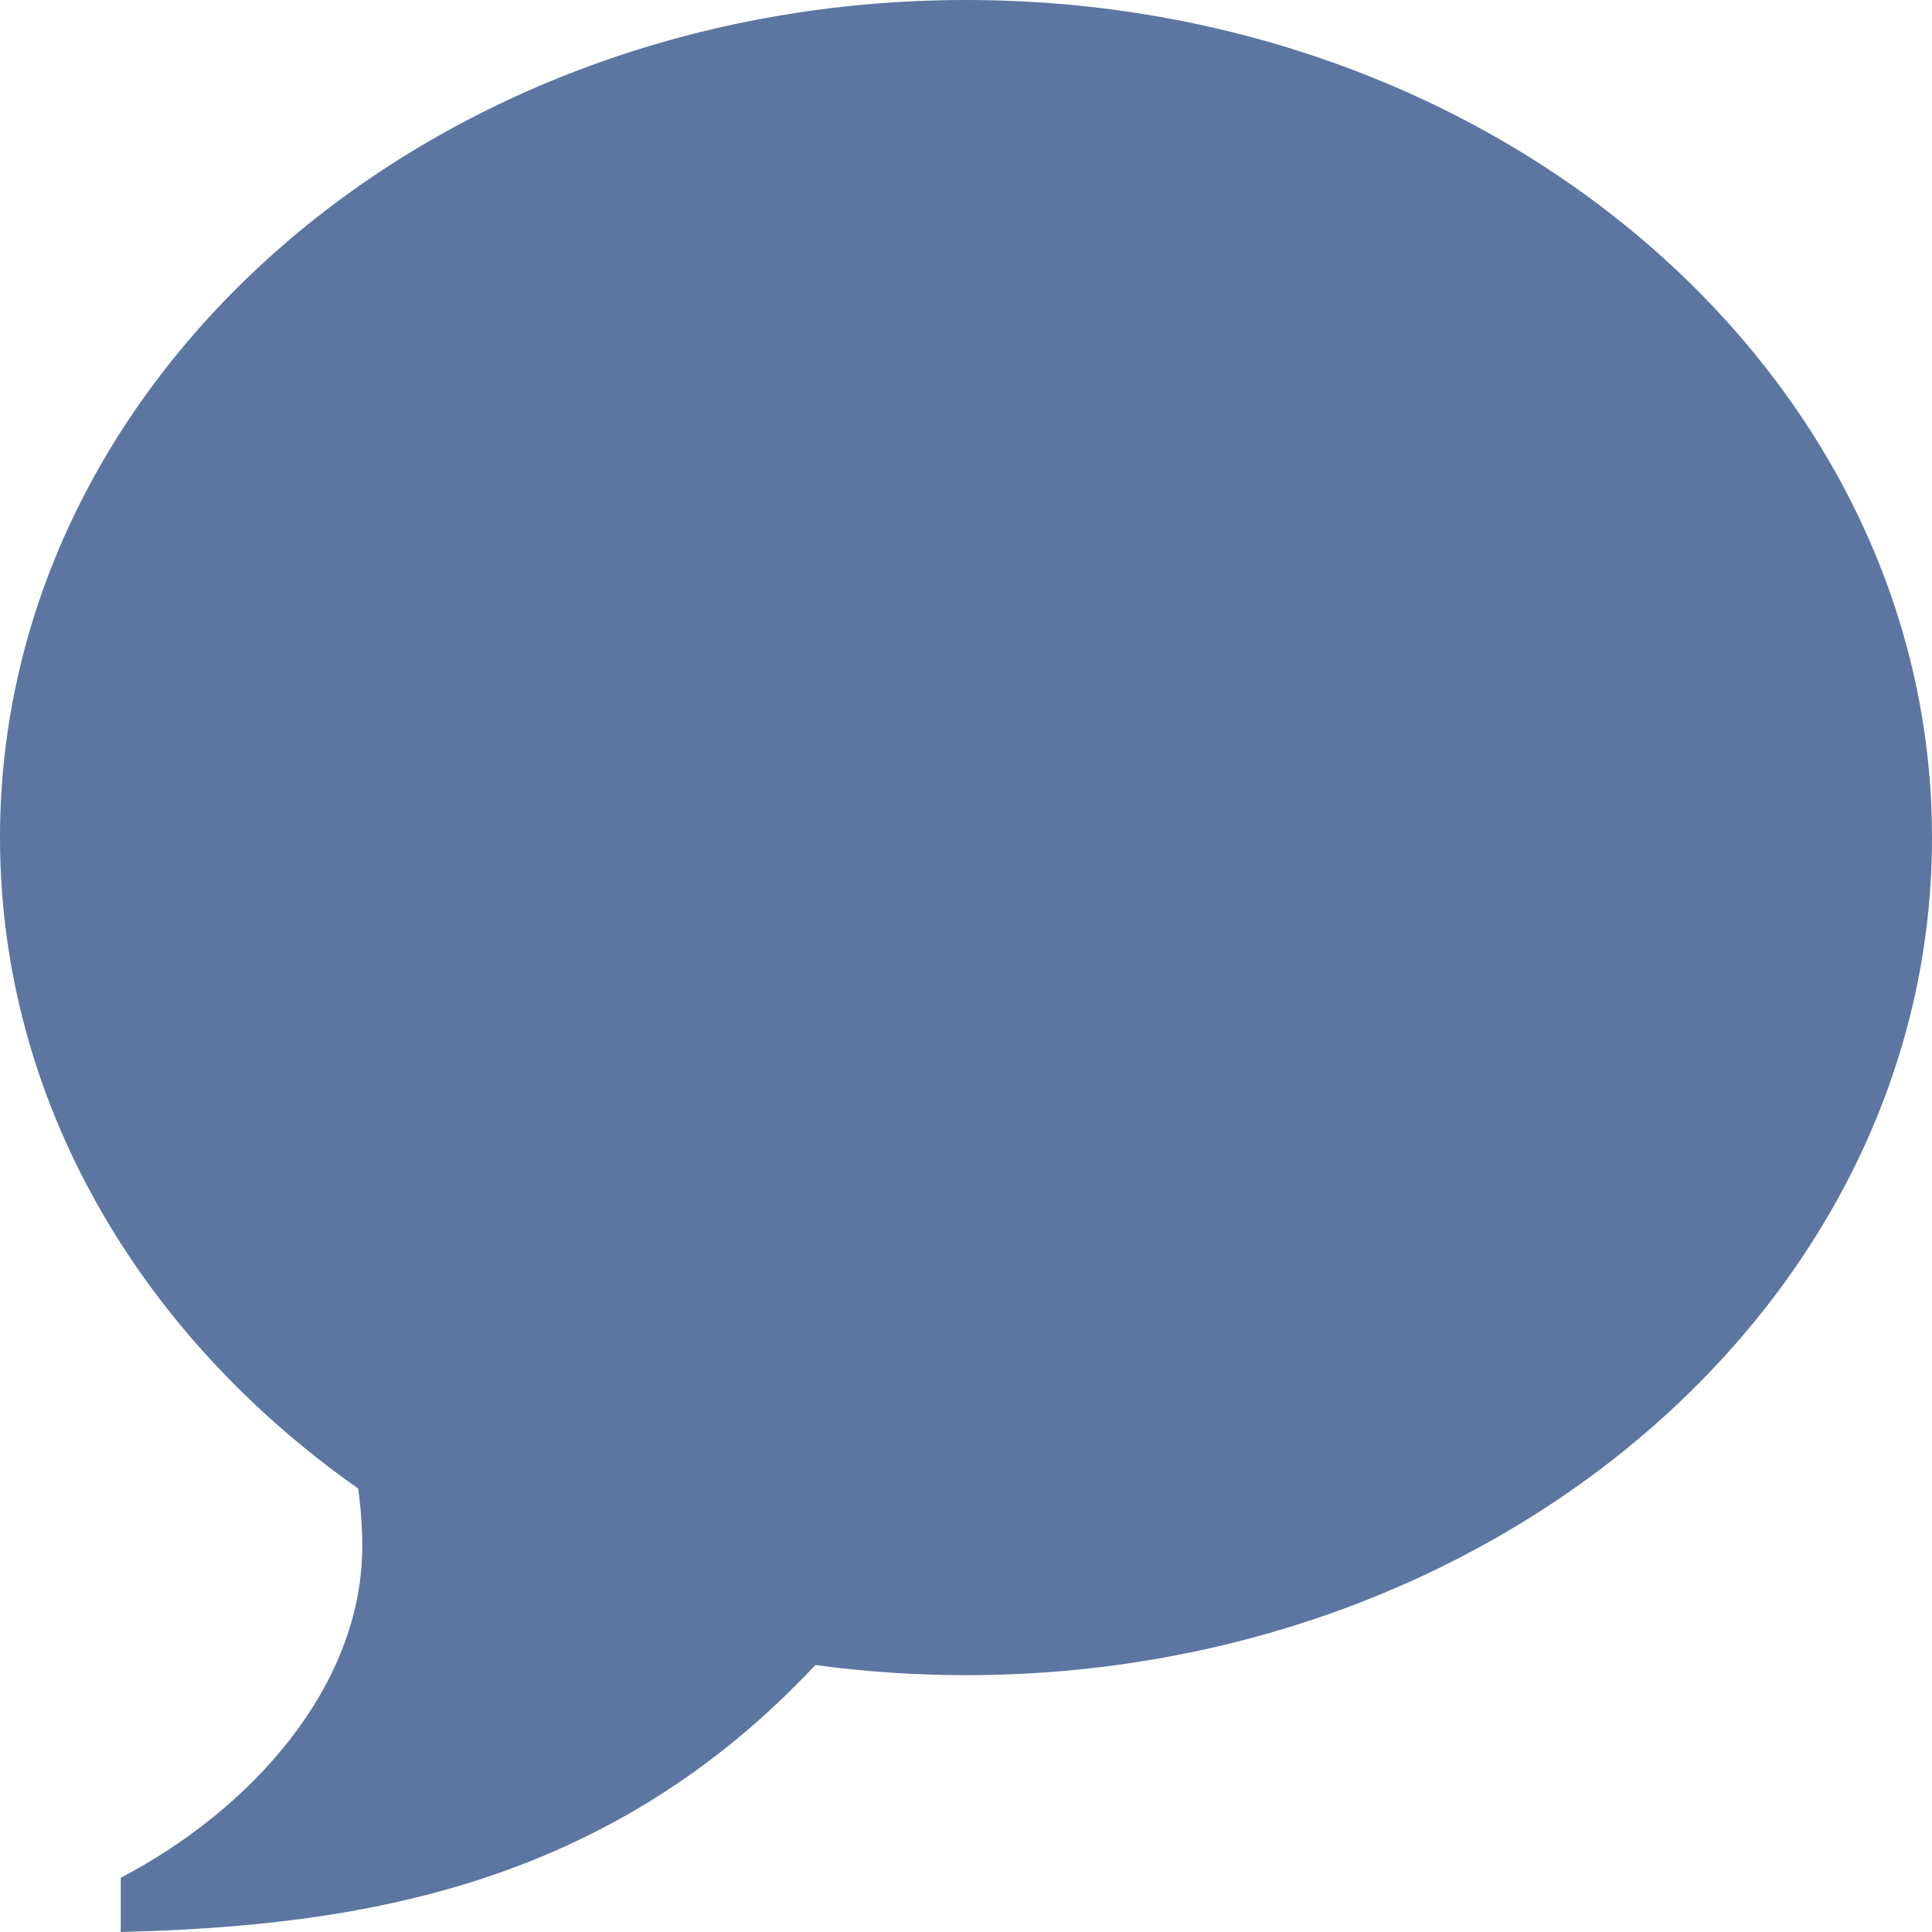
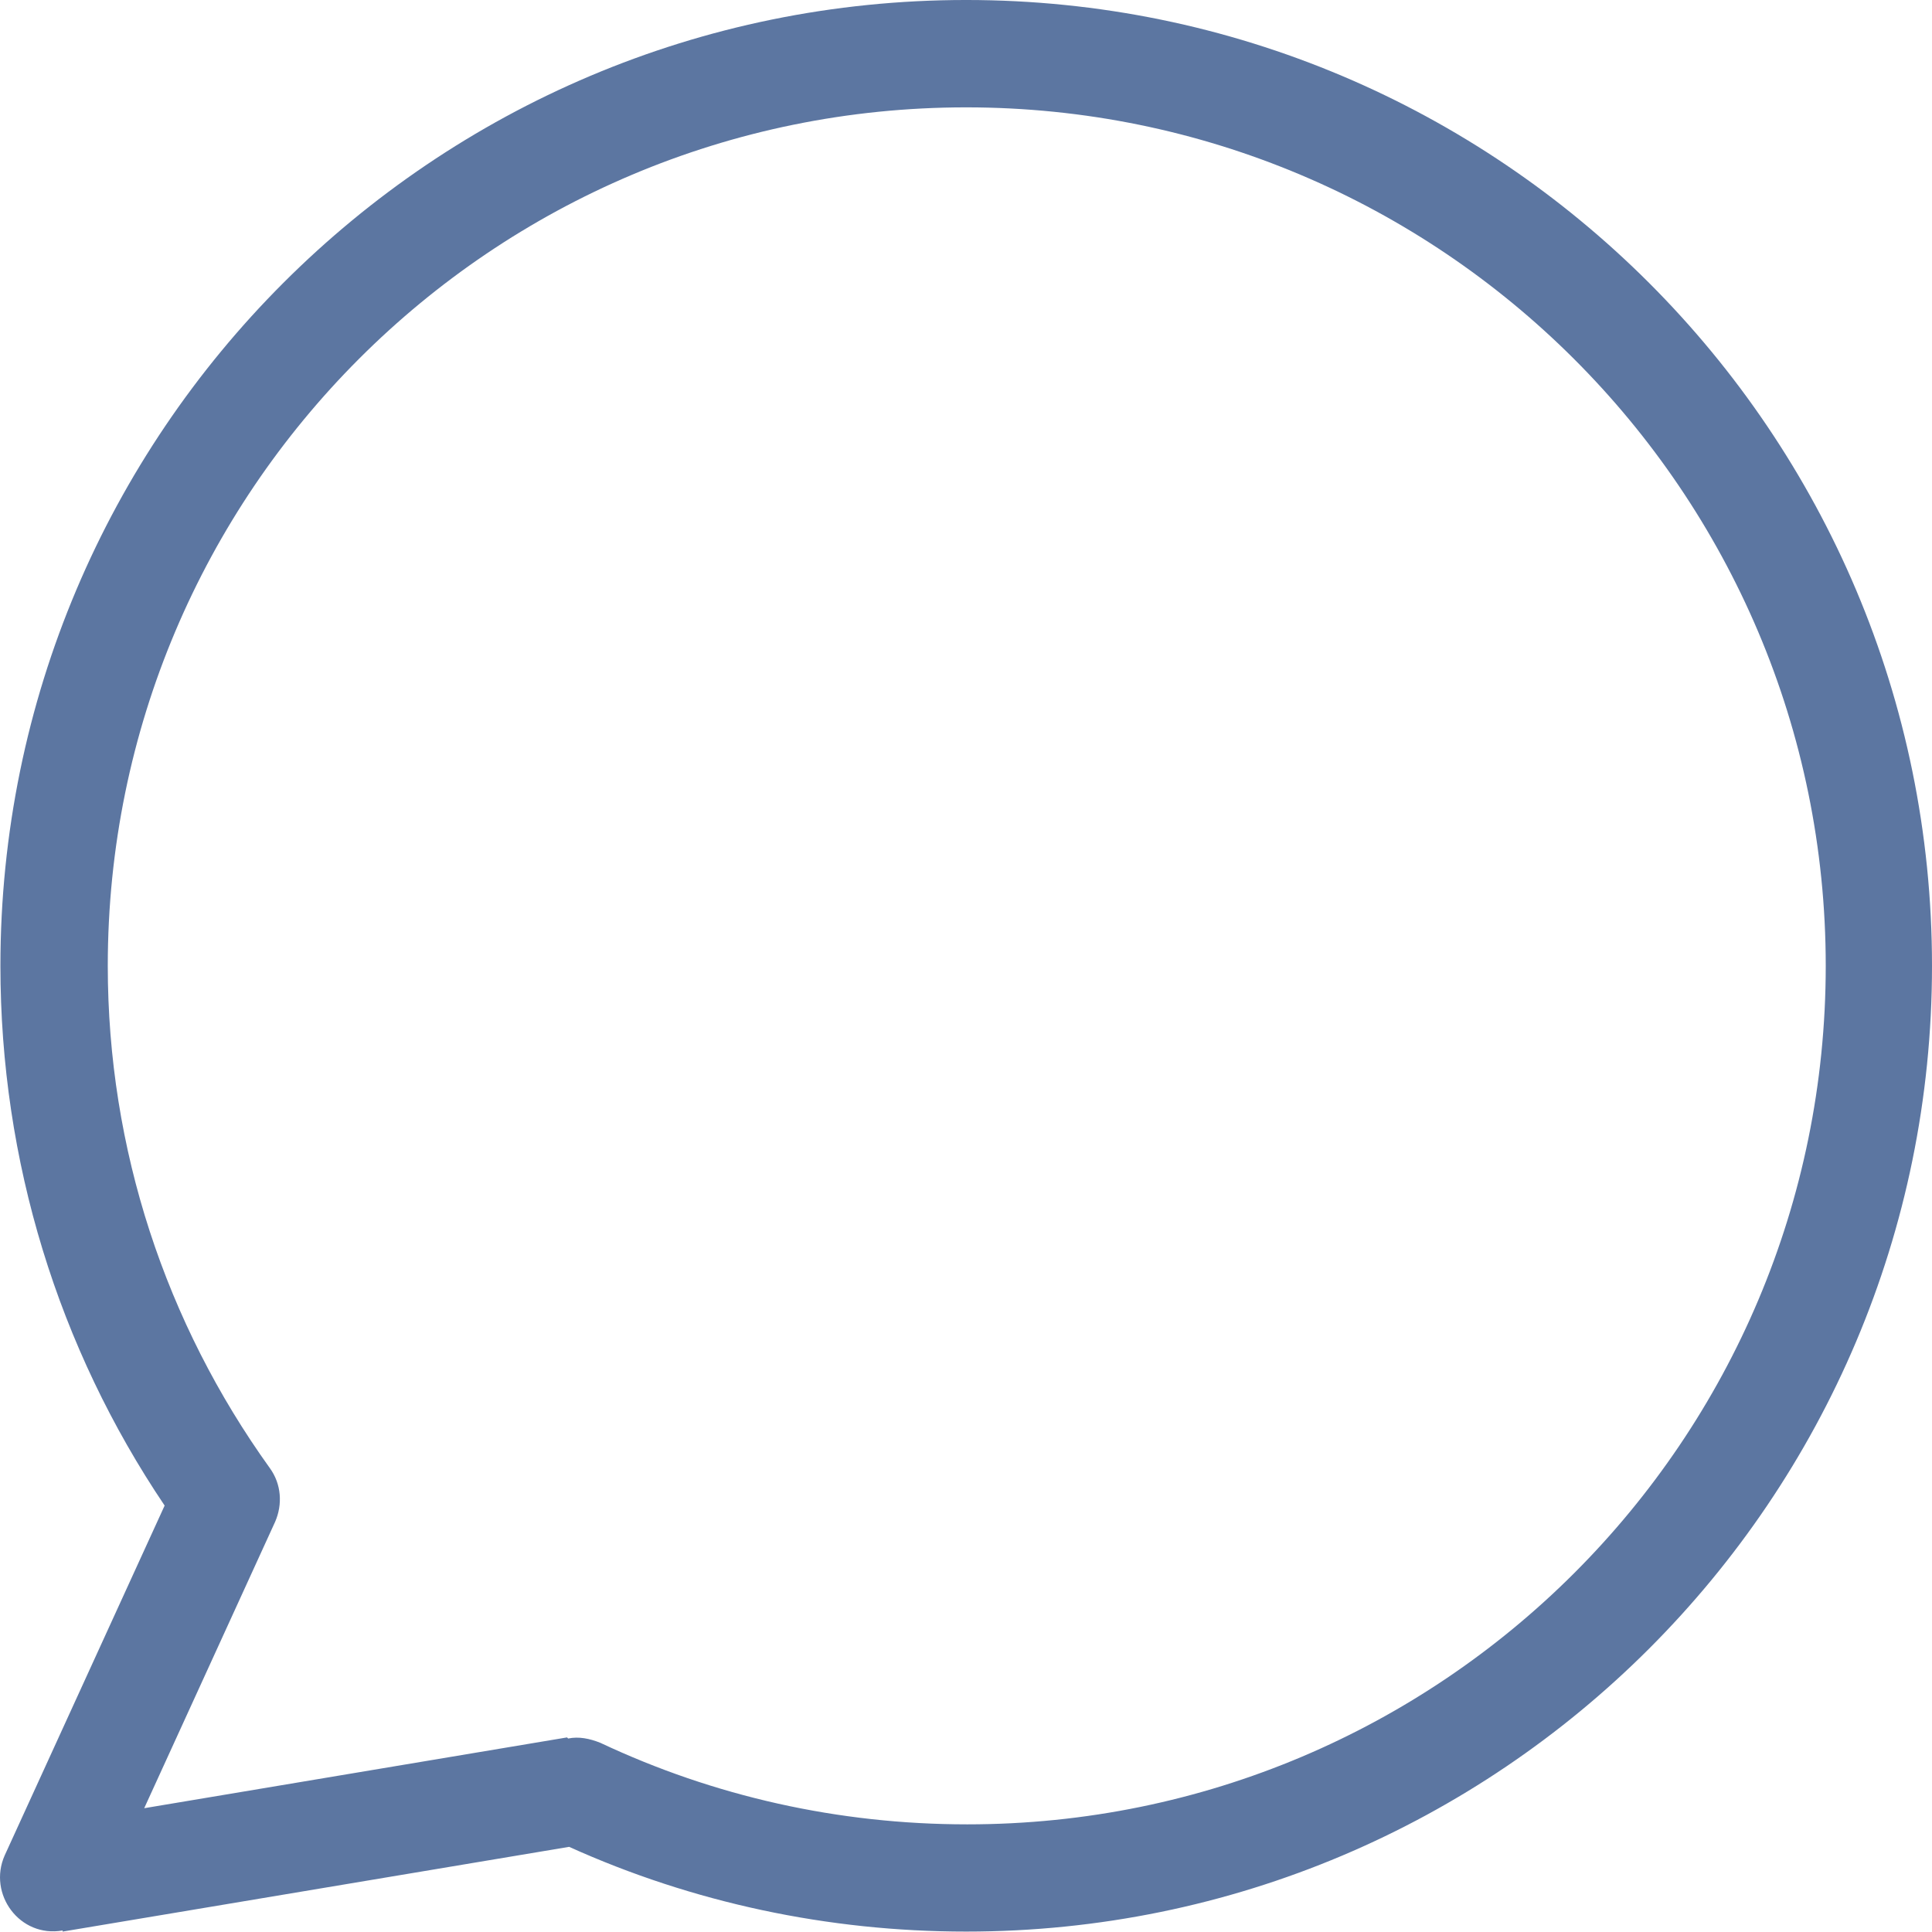
- <svg xmlns="http://www.w3.org/2000/svg" viewBox="-912 -3330 16 16" width="16" height="16">
-   <g fill="none">
-     <path d="M-904-3330c4.418 0 8 3.105 8 6.937 0 3.83-3.582 6.936-8 6.936-.424 0-.841-.029-1.247-.084-1.719 1.834-3.77 2.162-5.753 2.211v-.449c1.071-.56 2-1.58 2-2.745 0-.163-.012-.322-.034-.479-1.809-1.271-2.966-3.213-2.966-5.39 0-3.832 3.582-6.937 8-6.937Z" fill="#5c76a1" />
+ <svg xmlns="http://www.w3.org/2000/svg" version="1.1" viewBox="-910.5 -3357.981 14 13.997" width="14" height="13.997">
+   <defs />
+   <g id="SOURCES" stroke-dasharray="none" stroke="none" stroke-opacity="1" fill="none" fill-opacity="1">
+     <g id="SOURCES_Calque_2">
+       <g id="Group_9815">
+         <g id="Graphic_9816">
+           <path d="M -906.383 -3345.383 C -906.306 -3345.399 -906.228 -3345.383 -906.15 -3345.352 C -905.326 -3344.964 -904.424 -3344.761 -903.491 -3344.761 C -900.054 -3344.761 -897.27 -3347.545 -897.27 -3350.982 C -897.27 -3354.419 -900.062 -3357.203 -903.499 -3357.203 C -906.936 -3357.203 -909.719 -3354.419 -909.719 -3350.982 C -909.719 -3349.653 -909.299 -3348.393 -908.545 -3347.343 C -908.46 -3347.226 -908.452 -3347.079 -908.506 -3346.954 L -909.455 -3344.878 L -906.391 -3345.391 Z M -910.046 -3343.992 C -910.357 -3343.937 -910.59 -3344.256 -910.466 -3344.536 L -909.307 -3347.071 C -910.077 -3348.214 -910.497 -3349.567 -910.497 -3350.982 C -910.497 -3354.847 -907.363 -3357.981 -903.499 -3357.981 C -899.634 -3357.981 -896.5 -3354.847 -896.5 -3350.982 C -896.5 -3347.118 -899.634 -3343.984 -903.499 -3343.984 C -904.502 -3343.984 -905.481 -3344.194 -906.376 -3344.598 L -910.046 -3343.984 Z" fill="#5c76a1" />
+         </g>
+       </g>
+     </g>
  </g>
</svg>
